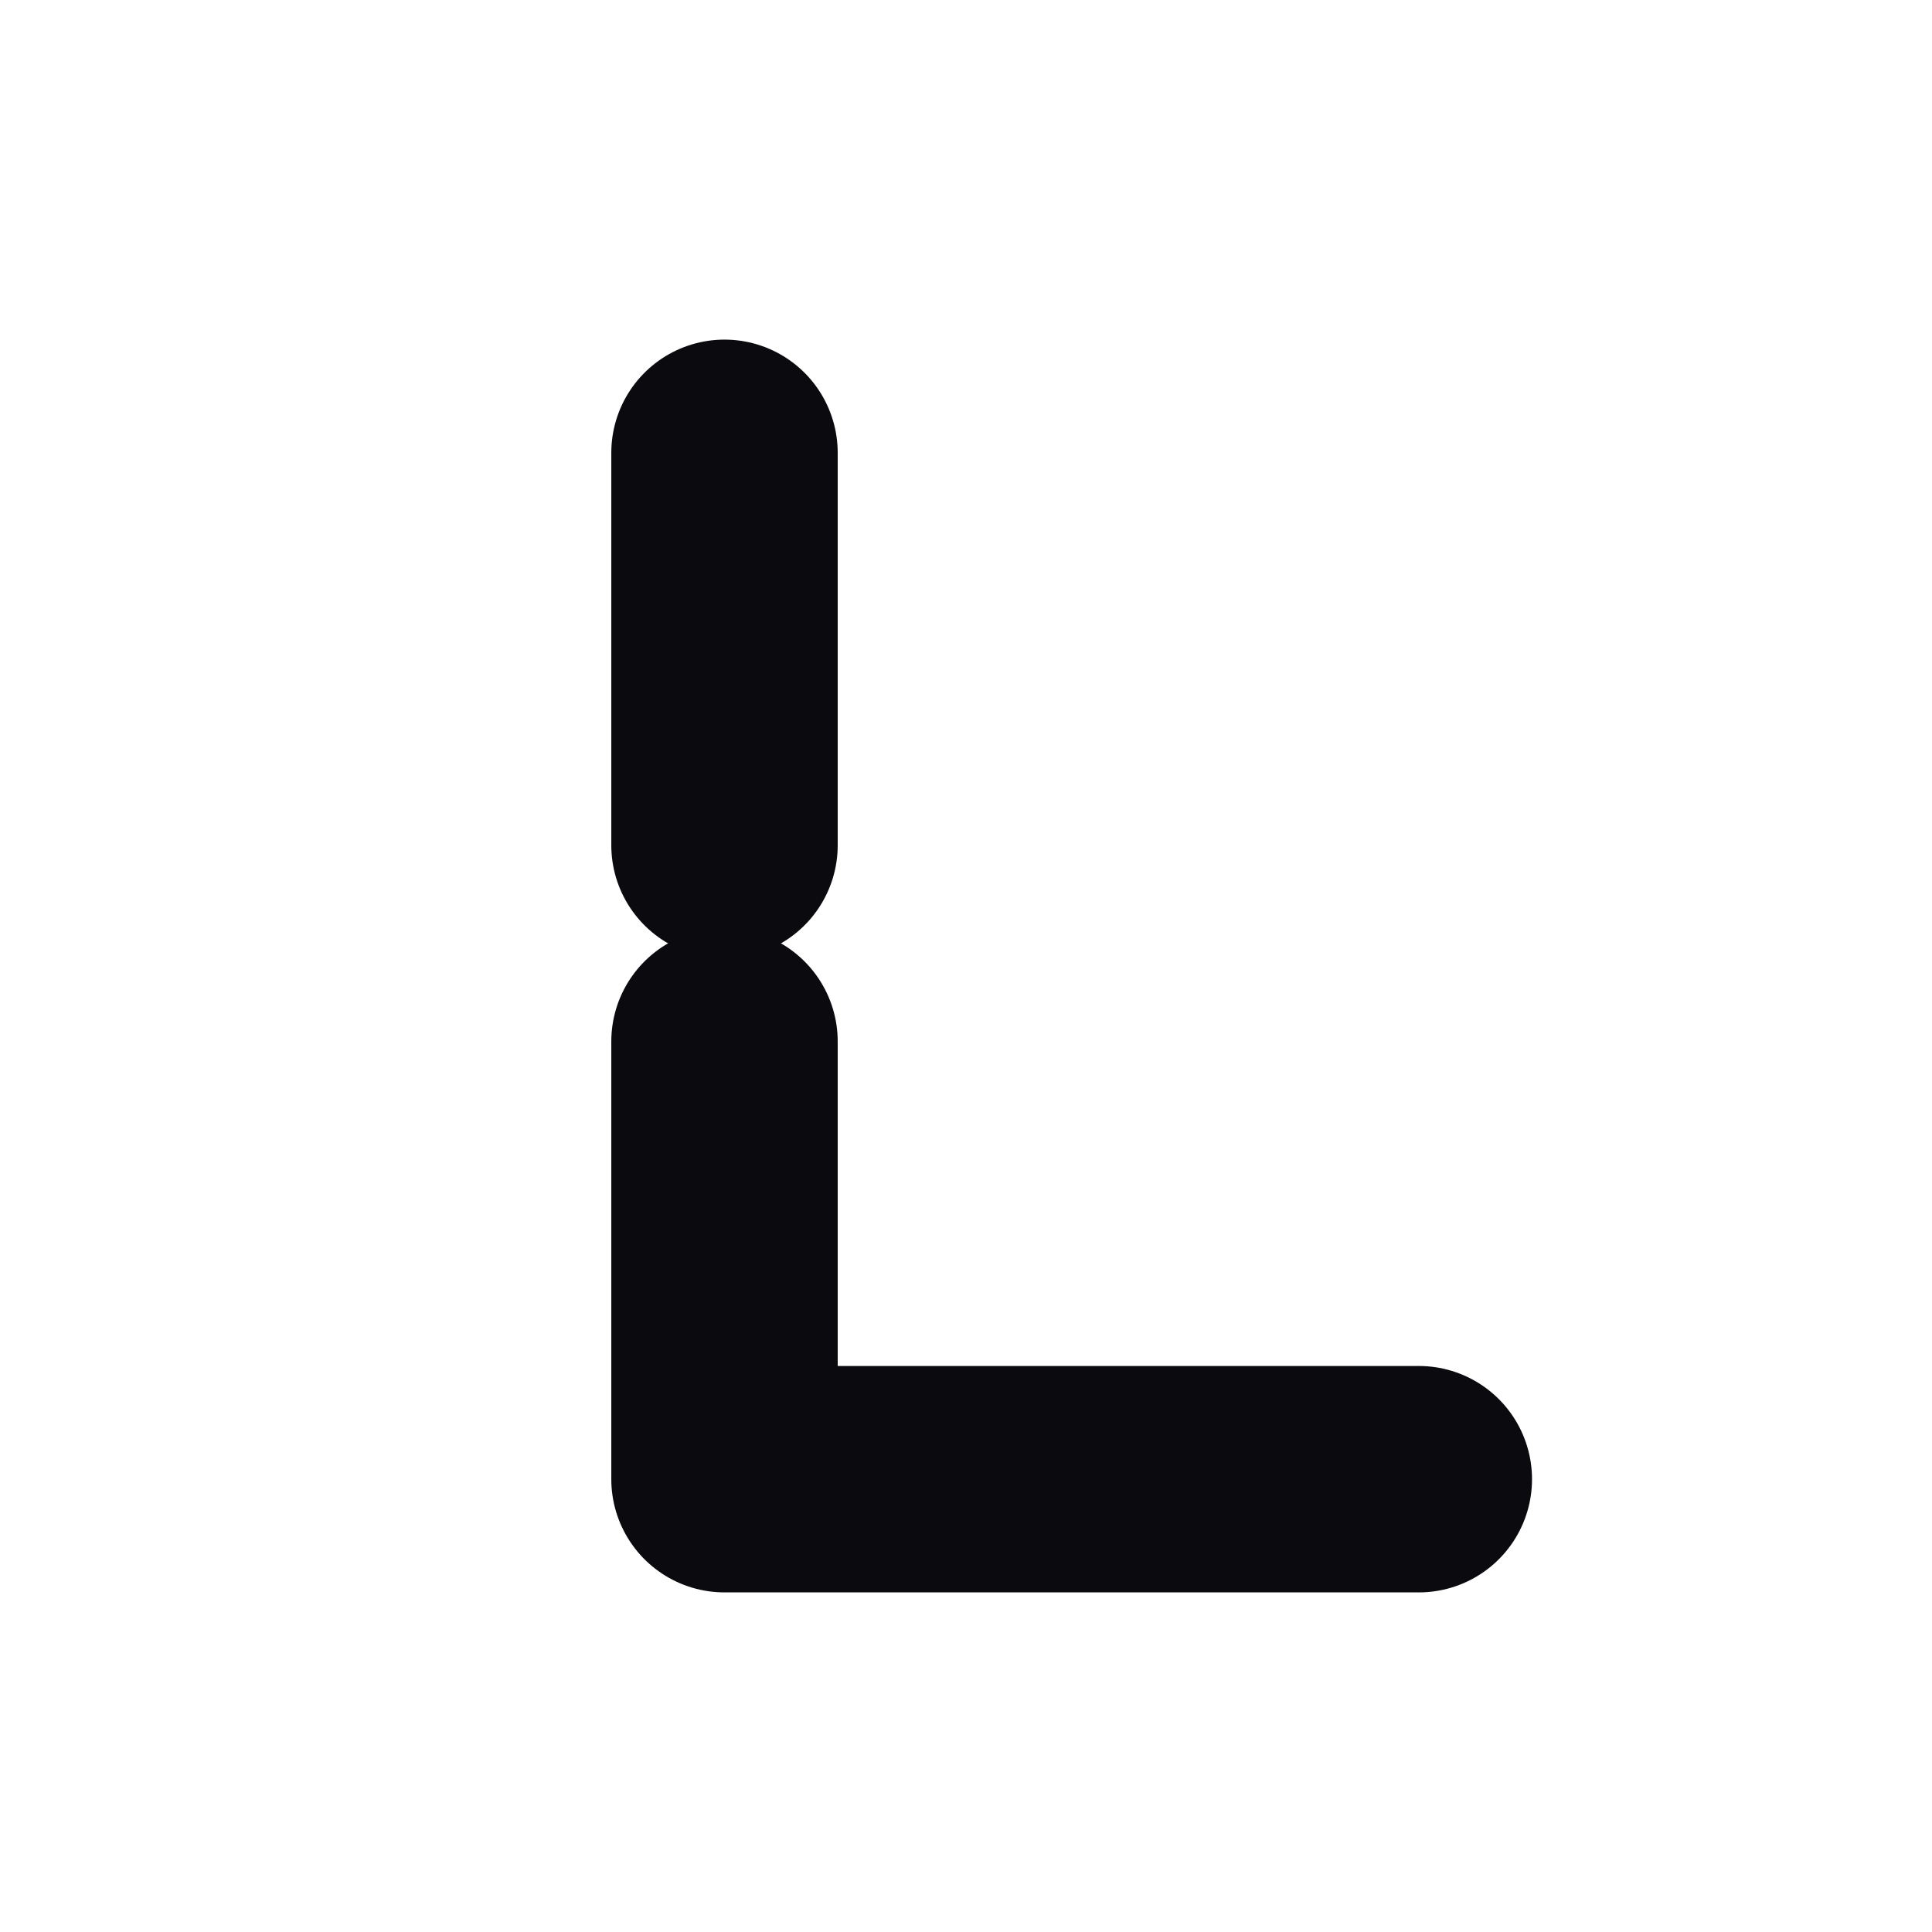
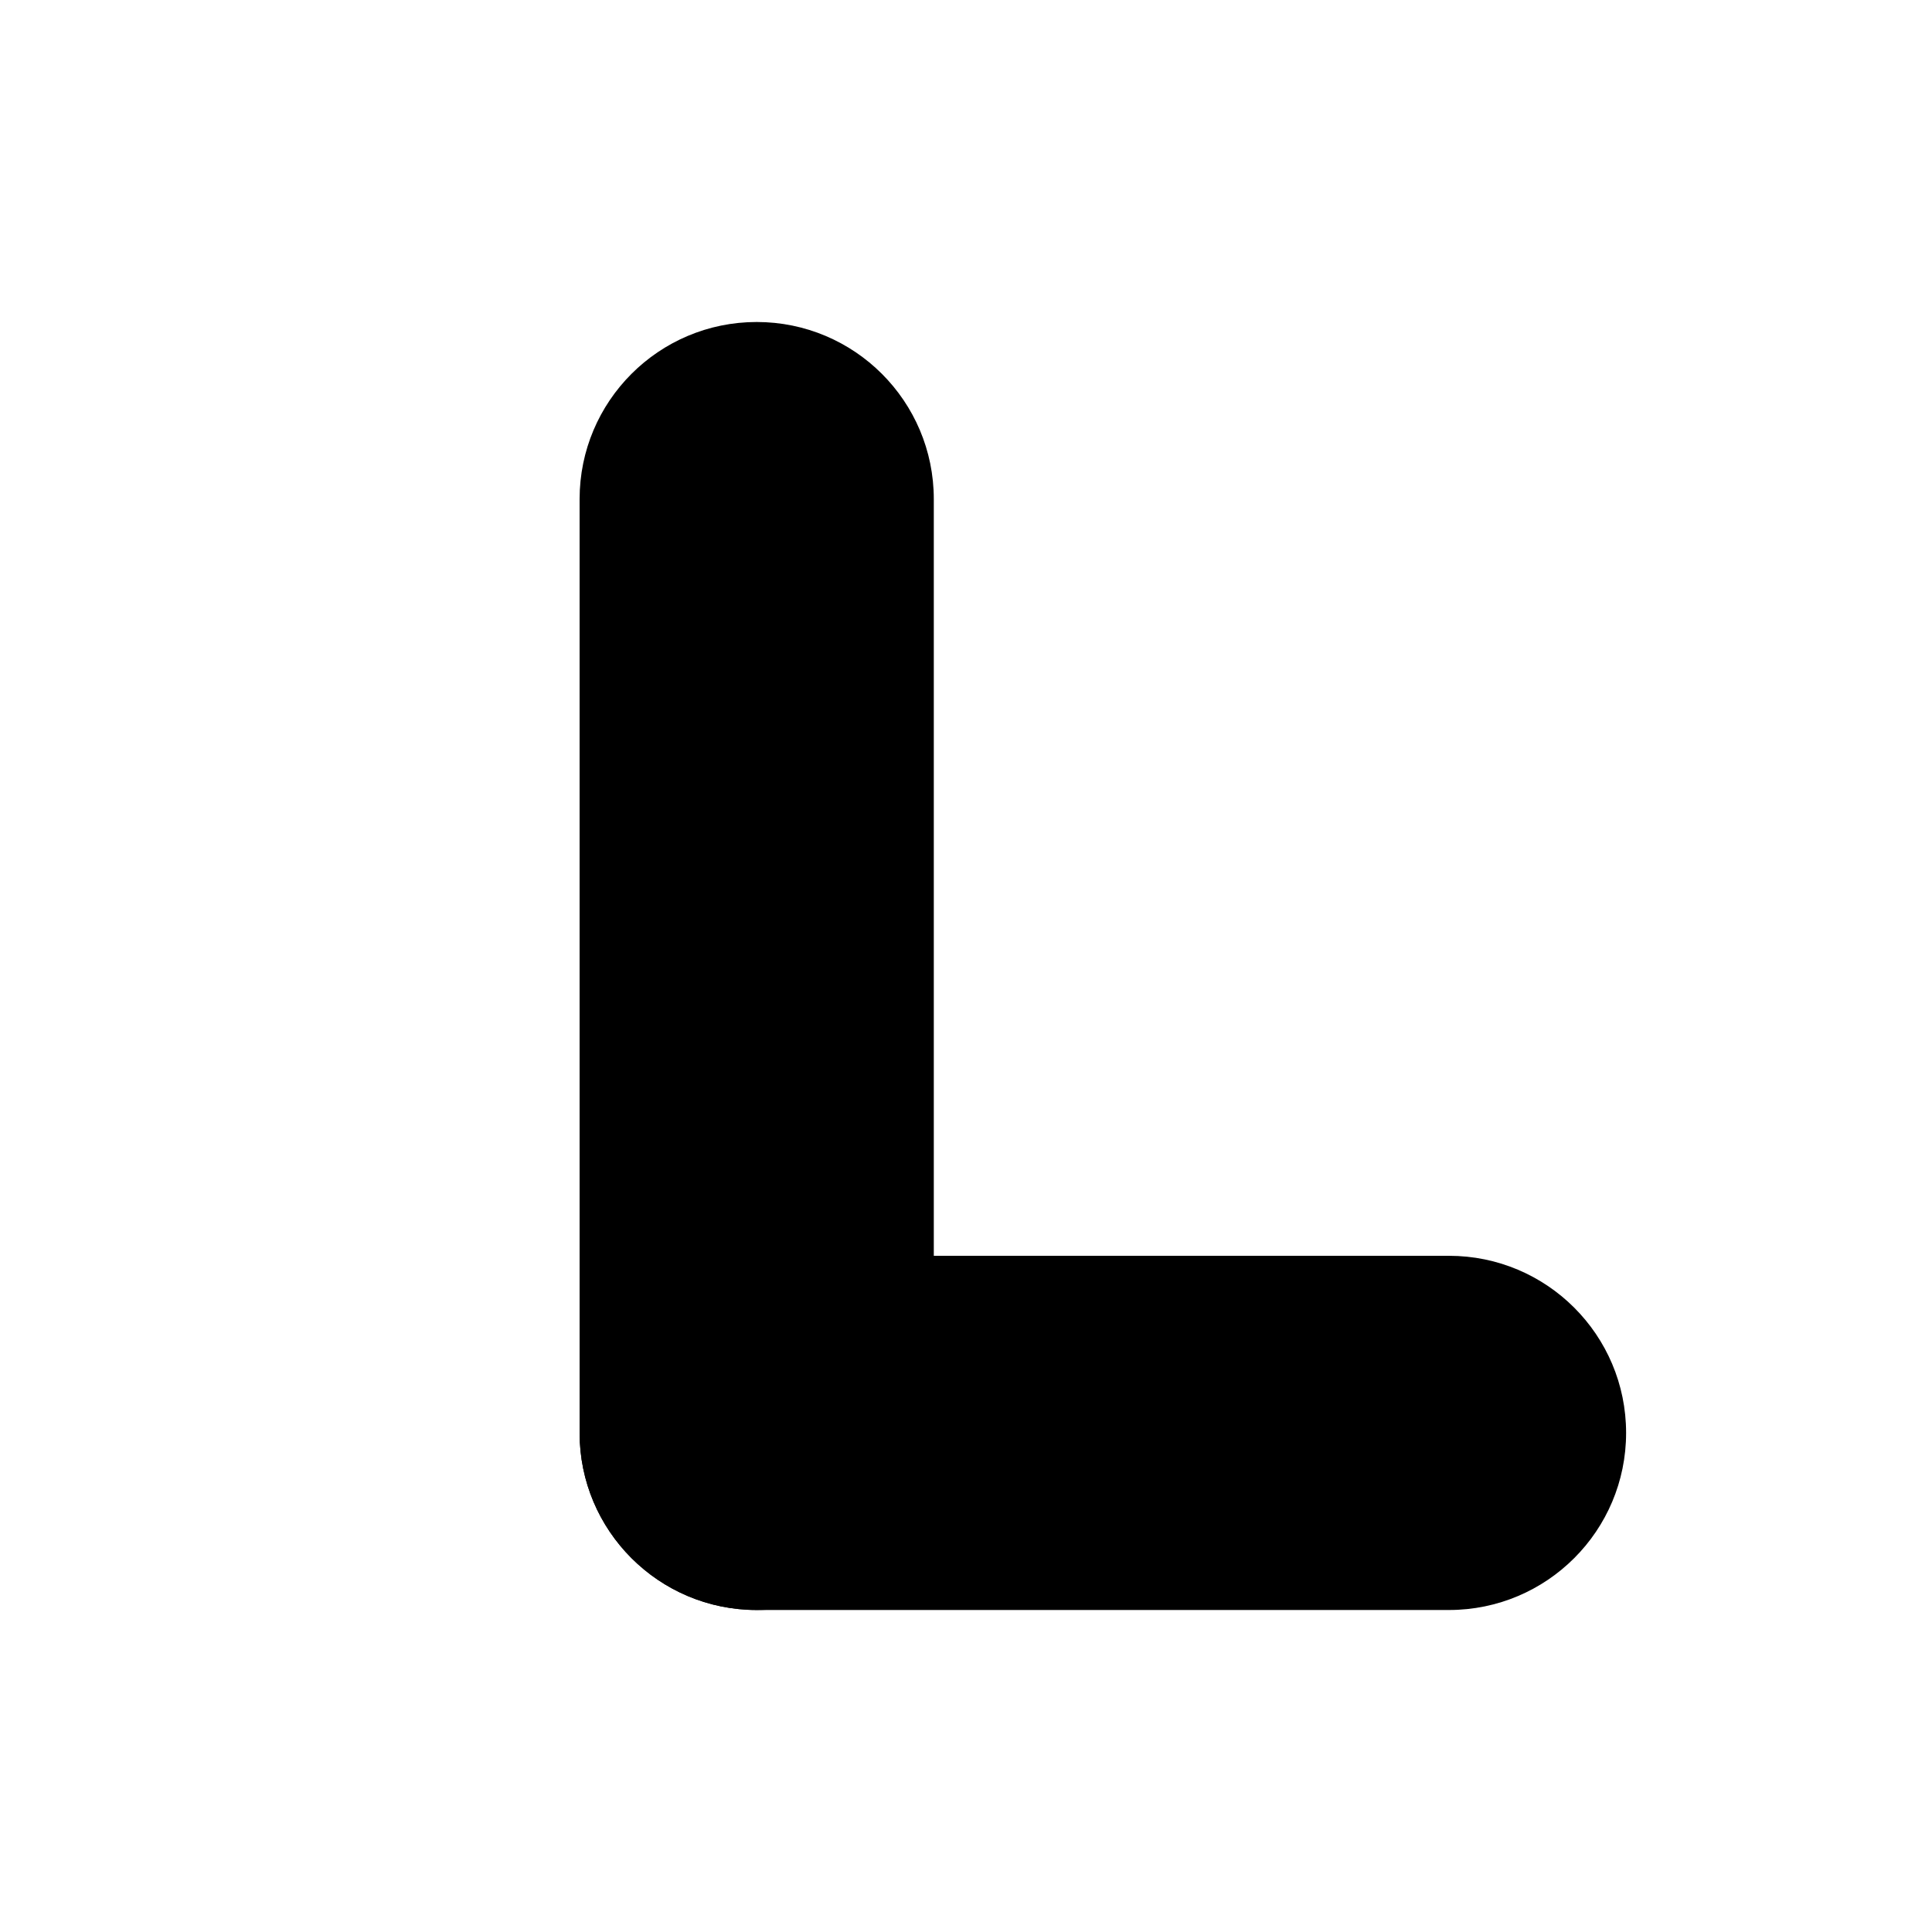
- <svg xmlns="http://www.w3.org/2000/svg" viewBox="0 0 256 256" role="img" aria-label="Locke">
-   <g fill="none" stroke="#0B0B0F" stroke-width="30" stroke-linecap="round" stroke-linejoin="round">
-     <path d="M96 60 V112" />
-     <path d="M96 138 V196 H188" />
+ <svg xmlns="http://www.w3.org/2000/svg" viewBox="0 0 240 240" fill="none">
+   <g fill="currentColor">
+     <rect x="72" y="40" width="44" height="160" rx="22" fill="currentColor" />
+     <rect x="72" y="156" width="130" height="44" rx="22" fill="currentColor" />
  </g>
</svg>
